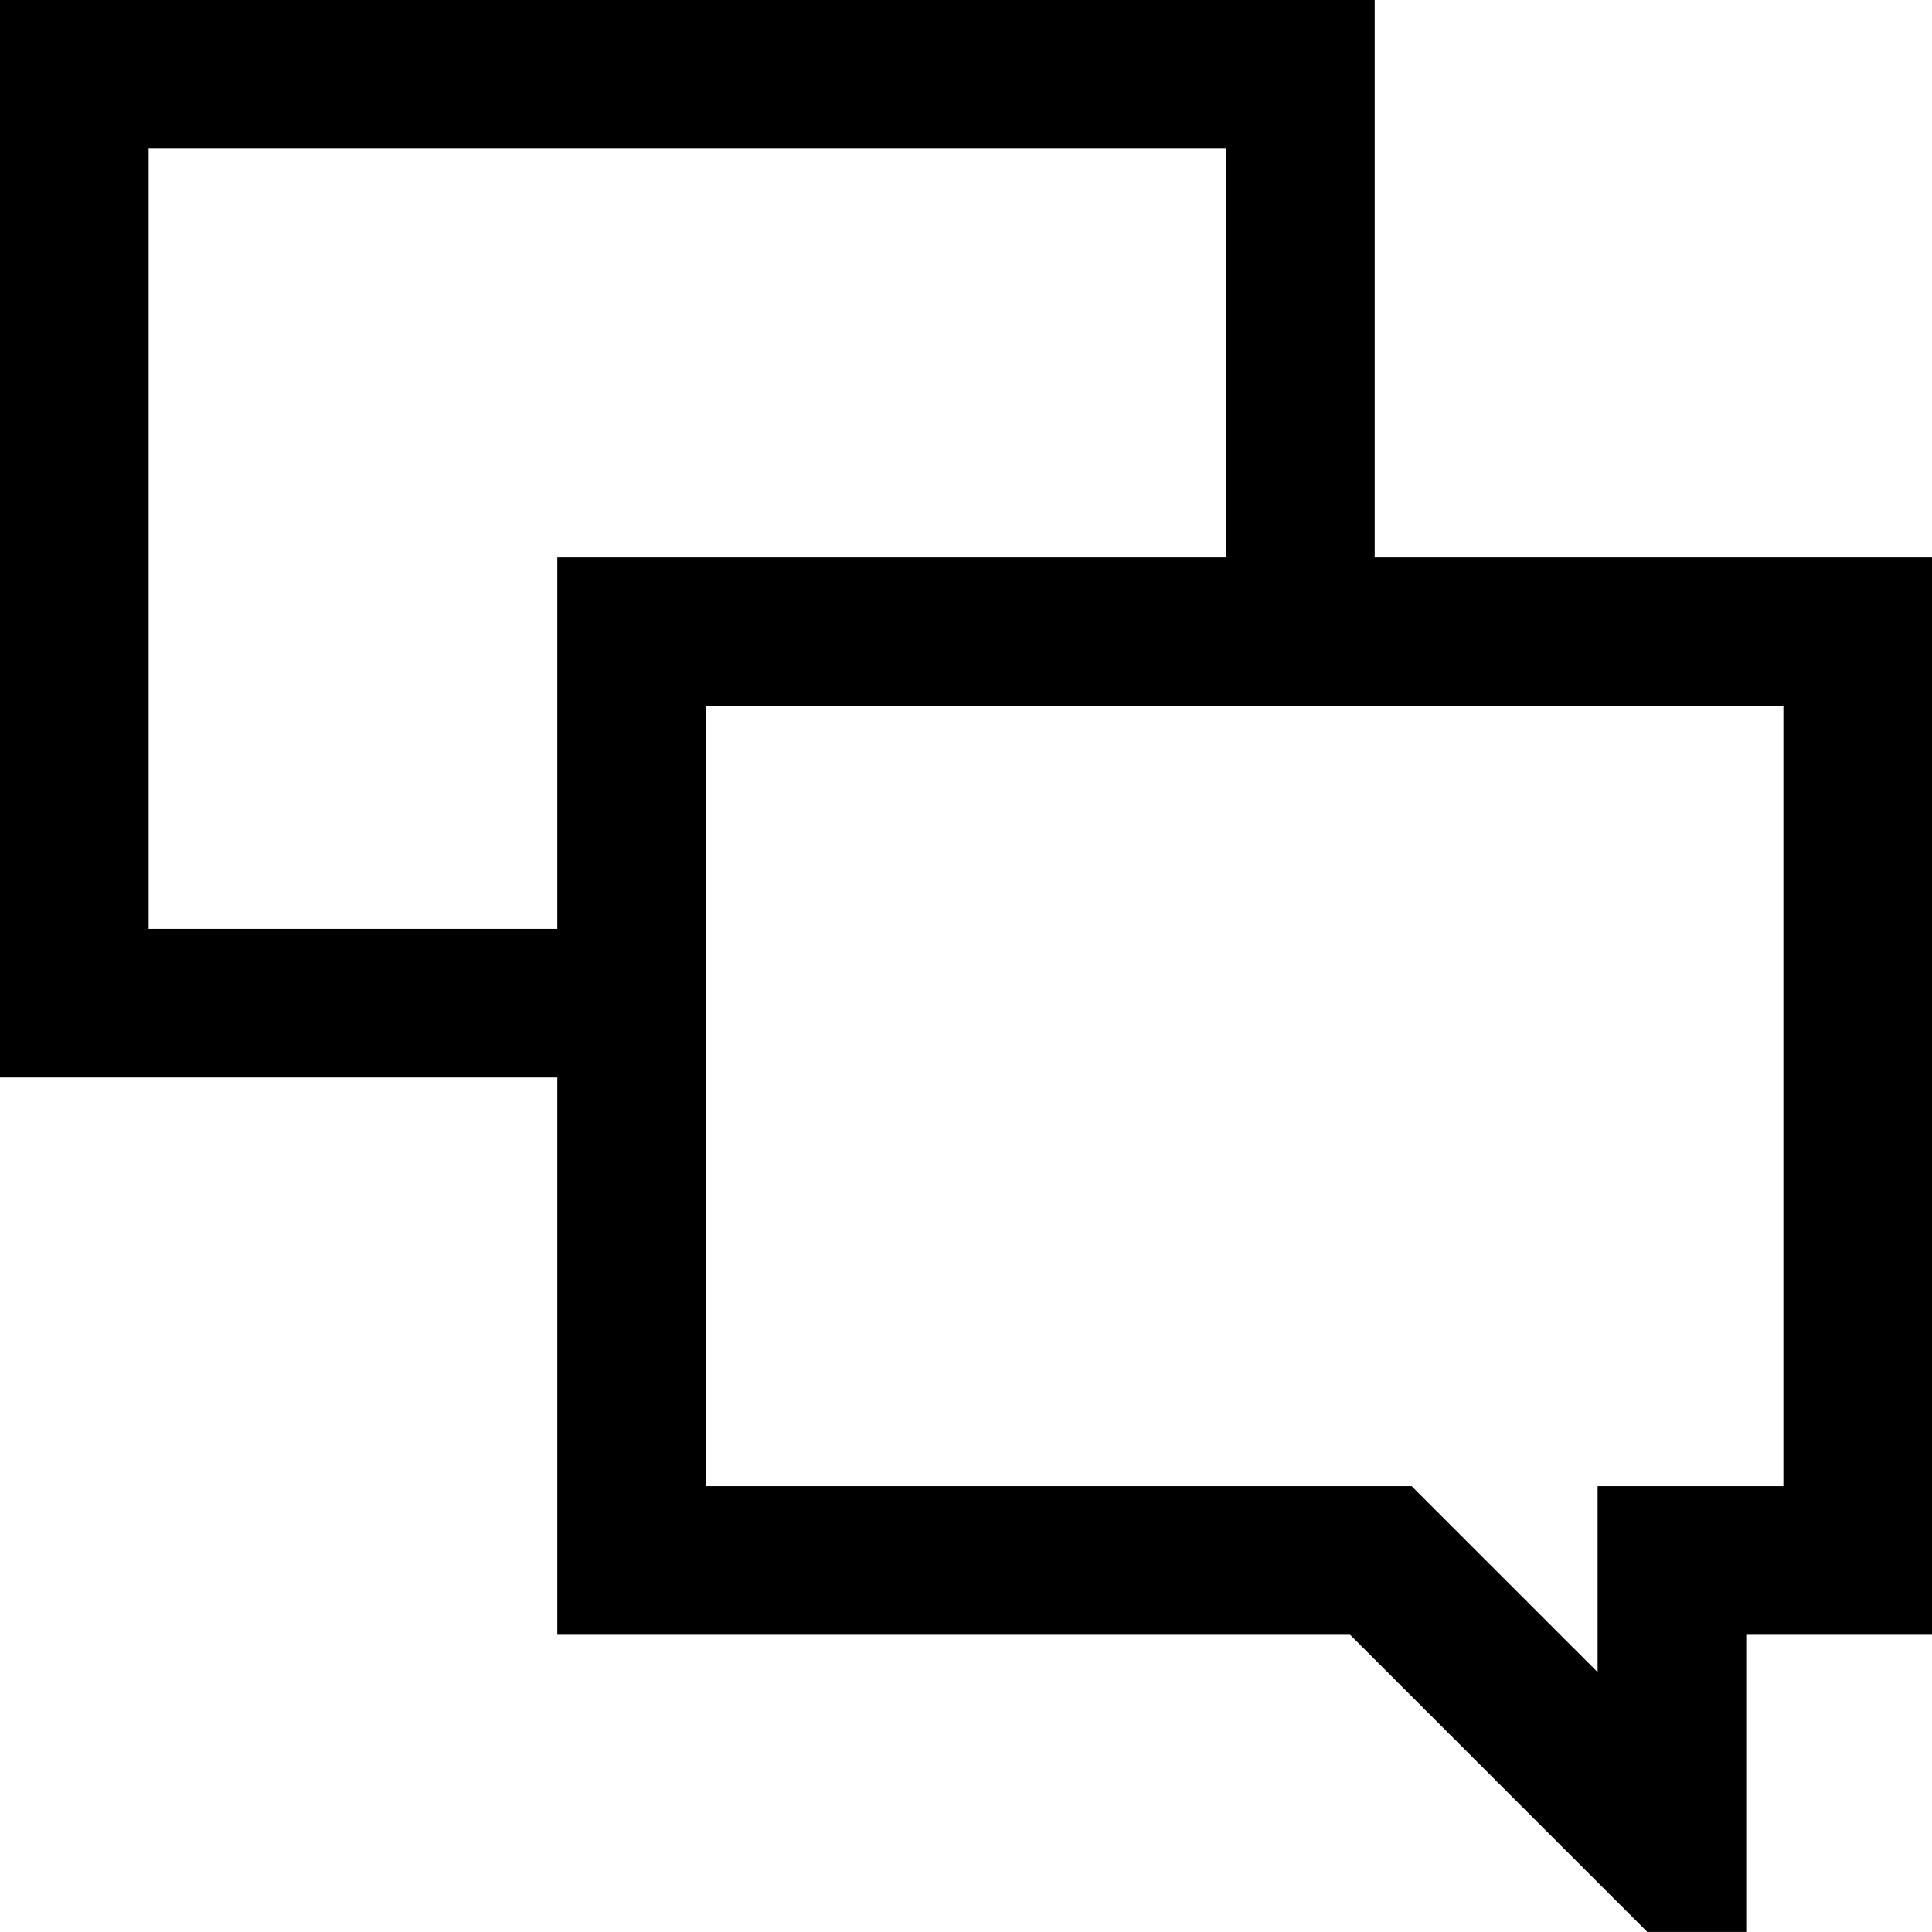
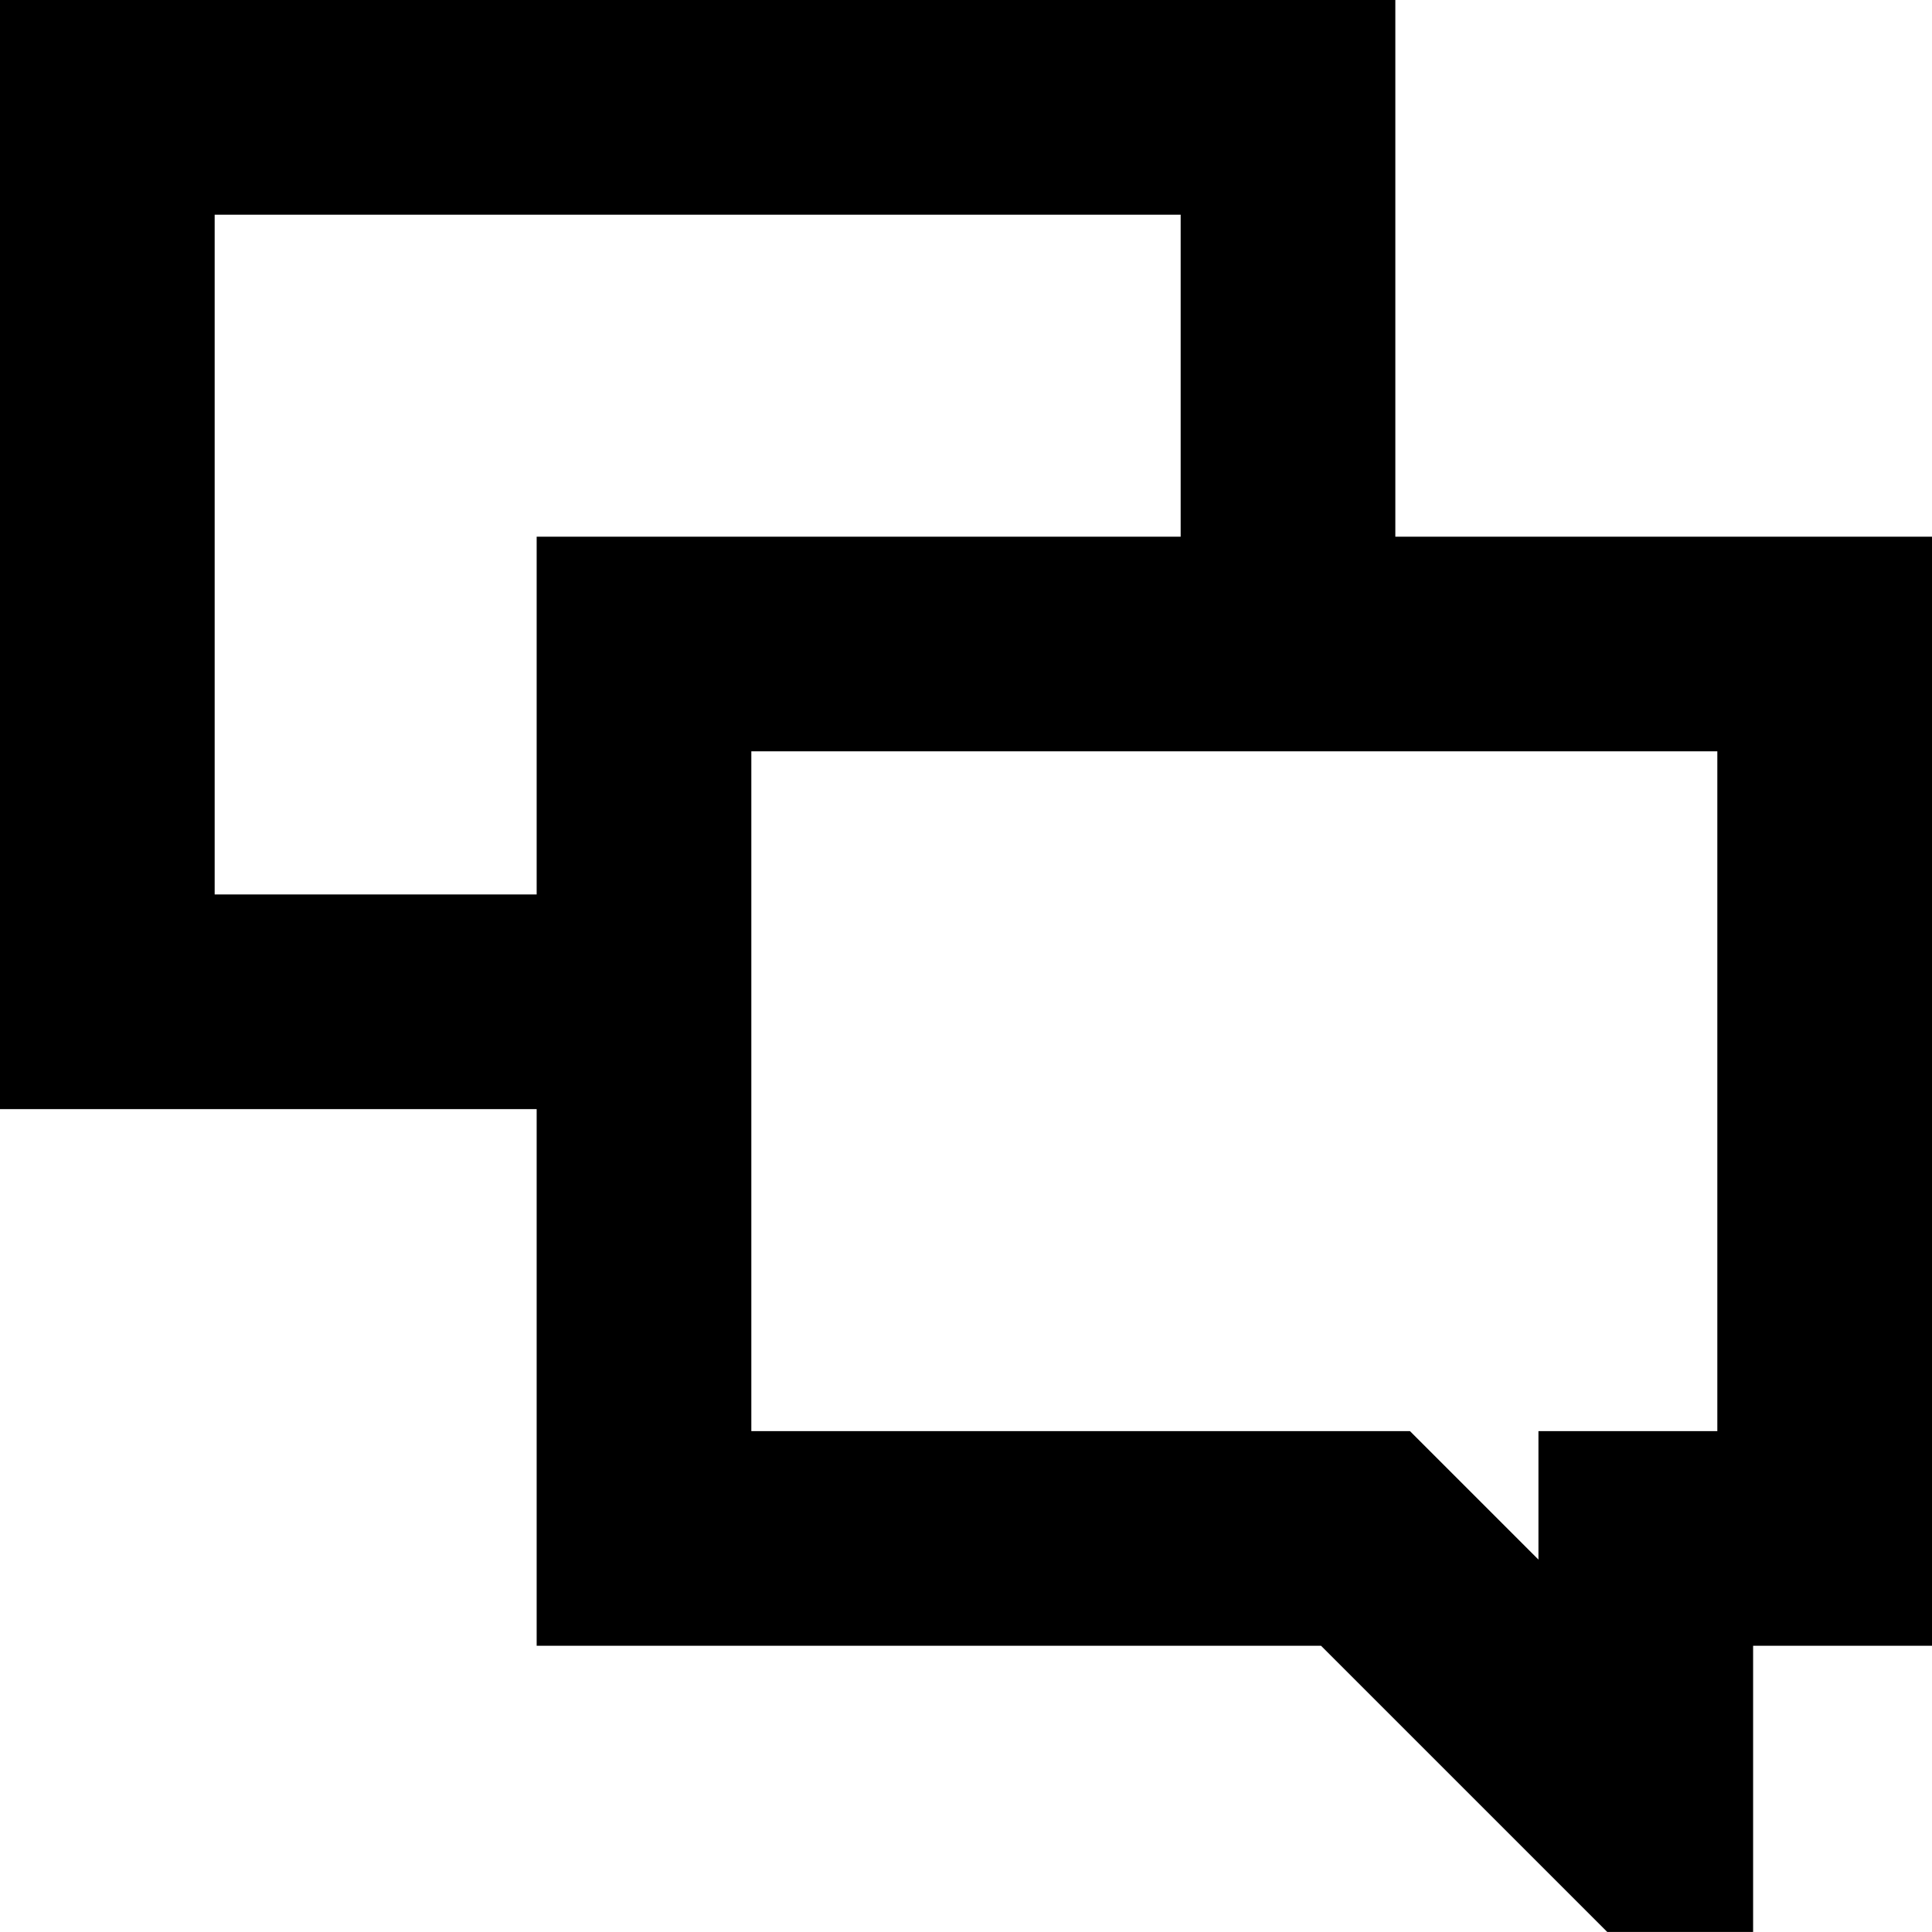
- <svg xmlns="http://www.w3.org/2000/svg" version="1.1" id="Layer_1" x="0px" y="0px" viewBox="0 0 52 51.999" style="enable-background:new 0 0 52 51.999;" xml:space="preserve">
-   <path style="stroke:#000000;stroke-width:2;stroke-miterlimit:10;" d="M36,16V1H1v27h15v15h20.752l8,7.999H46V43h5V16H36z M3,26V3  h31v13H16v10H3z M49,41h-3h-2v2v4.419l-5.834-5.833L37.58,41h-0.828H18V18h31V41z" />
+ <svg xmlns="http://www.w3.org/2000/svg" version="1.1" id="Layer_1" x="0px" y="0px" viewBox="0 0 54 53.999" style="enable-background:new 0 0 54 53.999;" xml:space="preserve">
+   <path style="stroke:#000000;stroke-width:4;stroke-miterlimit:10;" d="M37,17V2H2v27h15v15h20.752l8,7.999H47V44h5V17H37z M4,27V4  h31v13H17v10H4z M50,42h-3h-2v2v4.419l-5.834-5.833L38.58,42h-0.828H19V19h31V42z" />
  <g>
</g>
  <g>
</g>
  <g>
</g>
  <g>
</g>
  <g>
</g>
  <g>
</g>
  <g>
</g>
  <g>
</g>
  <g>
</g>
  <g>
</g>
  <g>
</g>
  <g>
</g>
  <g>
</g>
  <g>
</g>
  <g>
</g>
</svg>
